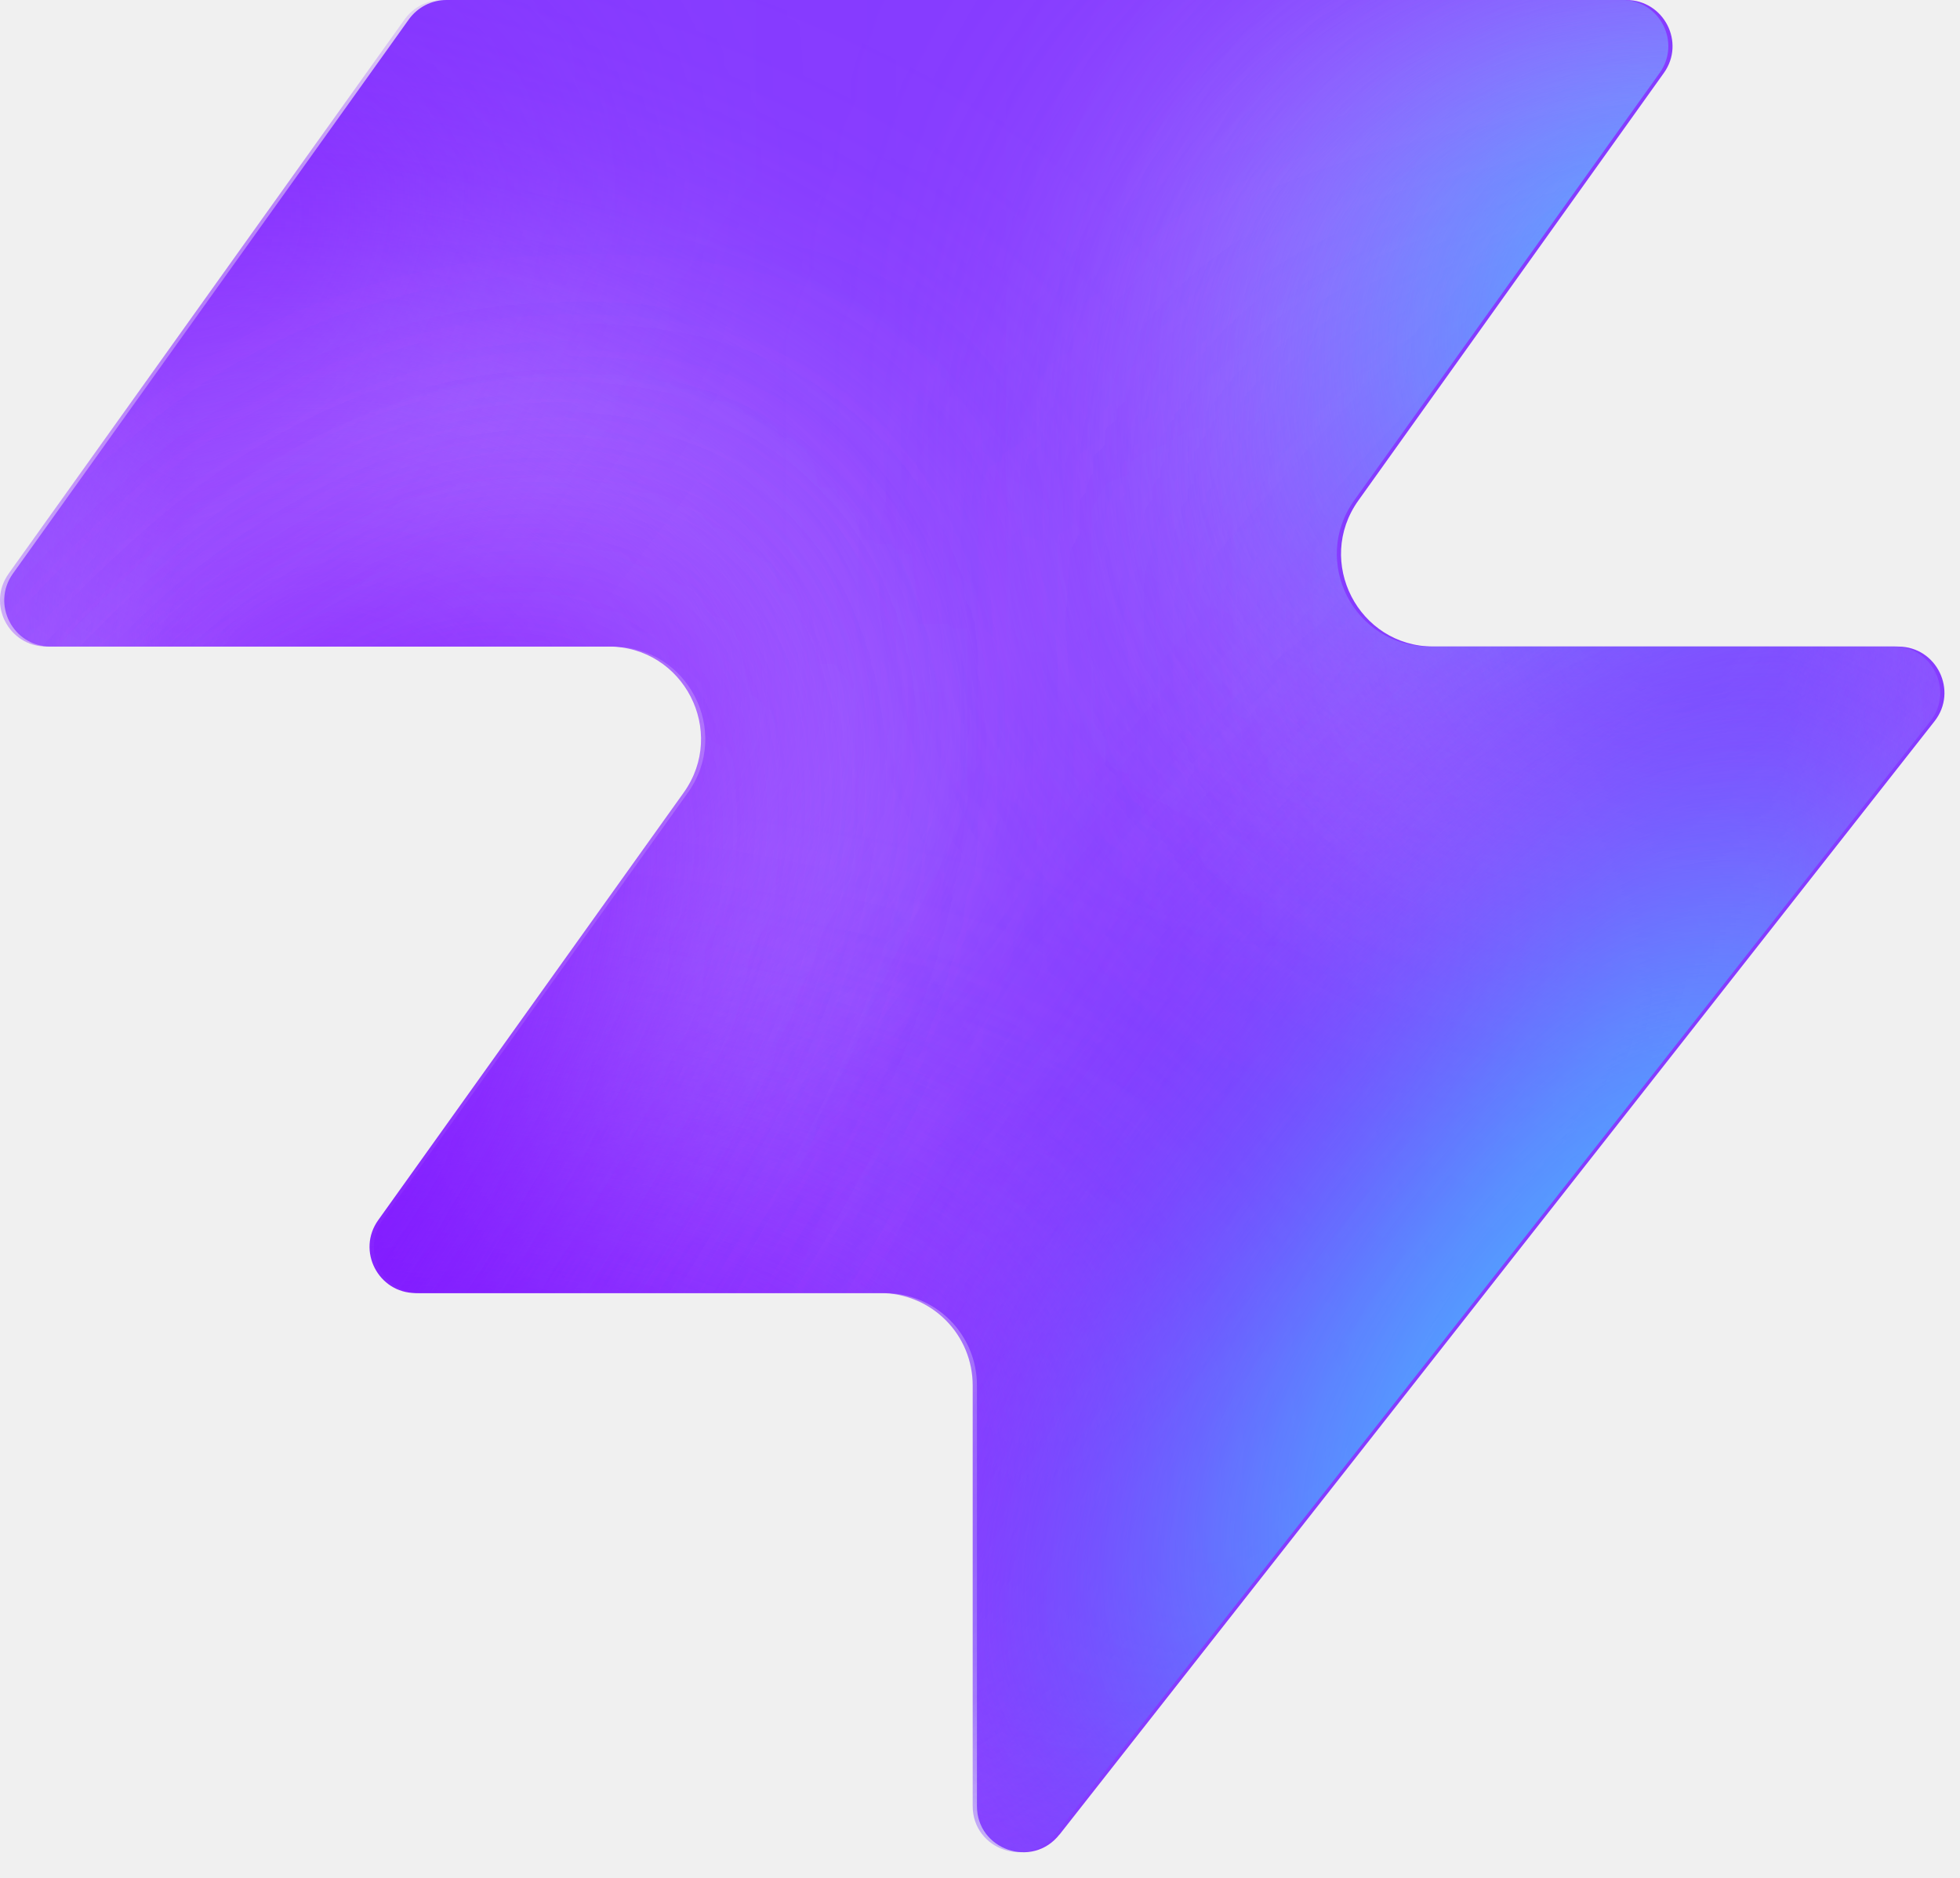
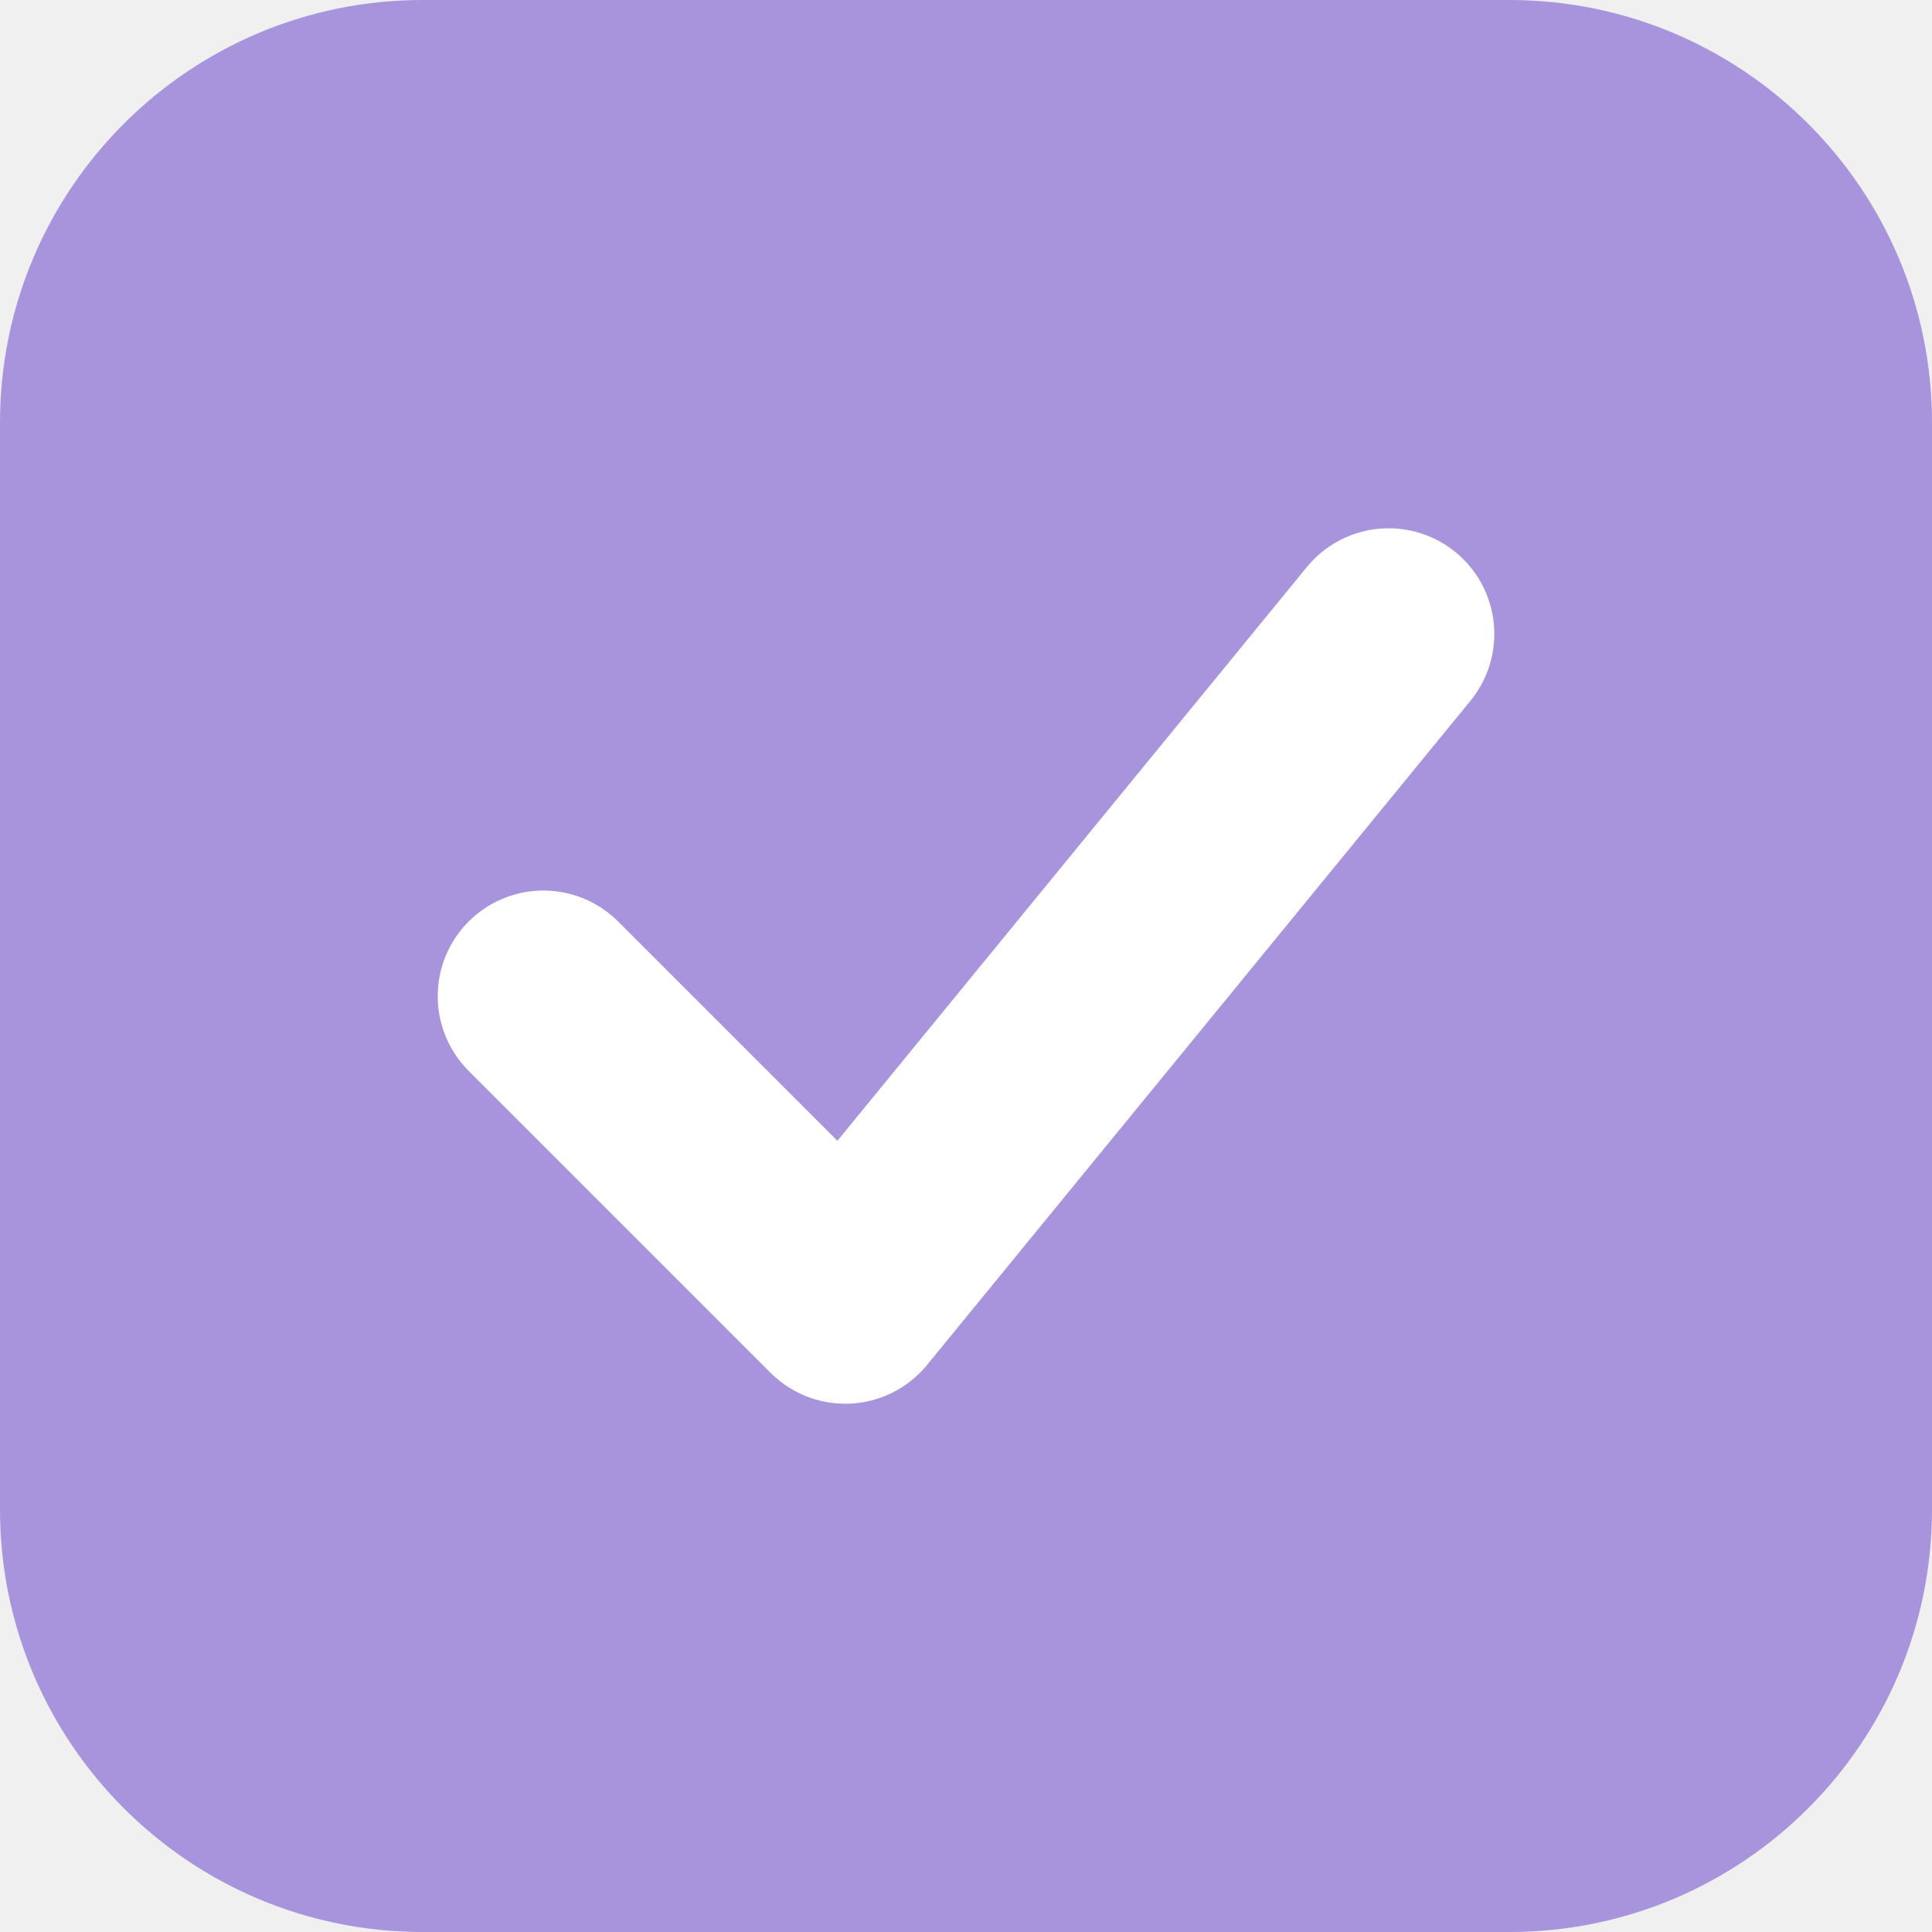
- <svg xmlns="http://www.w3.org/2000/svg" width="48" height="46" fill="none" viewBox="0 0 48 46">
-   <path fill="#863bff" d="M25.946 44.938c-.664.845-2.021.375-2.021-.698V33.937a2.26 2.26 0 0 0-2.262-2.262H10.287c-.92 0-1.456-1.04-.92-1.788l7.48-10.471c1.07-1.497 0-3.578-1.842-3.578H1.237c-.92 0-1.456-1.04-.92-1.788L10.013.474c.214-.297.556-.474.92-.474h28.894c.92 0 1.456 1.04.92 1.788l-7.48 10.471c-1.07 1.498 0 3.579 1.842 3.579h11.377c.943 0 1.473 1.088.89 1.83L25.947 44.94z" style="fill:#863bff;fill:color(display-p3 .525 .23 1);fill-opacity:1" />
-   <mask id="a" width="48" height="46" x="0" y="0" maskUnits="userSpaceOnUse" style="mask-type:alpha">
-     <path fill="#000" d="M25.842 44.938c-.664.844-2.021.375-2.021-.698V33.937a2.26 2.26 0 0 0-2.262-2.262H10.183c-.92 0-1.456-1.04-.92-1.788l7.48-10.471c1.07-1.498 0-3.579-1.842-3.579H1.133c-.92 0-1.456-1.04-.92-1.787L9.91.473c.214-.297.556-.474.92-.474h28.894c.92 0 1.456 1.04.92 1.788l-7.48 10.471c-1.07 1.498 0 3.578 1.842 3.578h11.377c.943 0 1.473 1.088.89 1.832L25.843 44.94z" style="fill:#000;fill-opacity:1" />
-   </mask>
-   <g mask="url(#a)">
-     <g filter="url(#b)">
-       <ellipse cx="5.508" cy="14.704" fill="#ede6ff" rx="5.508" ry="14.704" style="fill:#ede6ff;fill:color(display-p3 .927 .903 1);fill-opacity:1" transform="matrix(.00324 1 1 -.00324 -4.47 31.516)" />
-     </g>
-     <g filter="url(#c)">
-       <ellipse cx="10.399" cy="29.851" fill="#ede6ff" rx="10.399" ry="29.851" style="fill:#ede6ff;fill:color(display-p3 .927 .903 1);fill-opacity:1" transform="matrix(.00324 1 1 -.00324 -39.328 7.883)" />
-     </g>
-     <g filter="url(#d)">
-       <ellipse cx="5.508" cy="30.487" fill="#7e14ff" rx="5.508" ry="30.487" style="fill:#7e14ff;fill:color(display-p3 .492 .077 1);fill-opacity:1" transform="rotate(89.814 -25.913 -14.639)scale(1 -1)" />
-     </g>
-     <g filter="url(#e)">
-       <ellipse cx="5.508" cy="30.599" fill="#7e14ff" rx="5.508" ry="30.599" style="fill:#7e14ff;fill:color(display-p3 .492 .077 1);fill-opacity:1" transform="rotate(89.814 -32.644 -3.334)scale(1 -1)" />
-     </g>
-     <g filter="url(#f)">
-       <ellipse cx="5.508" cy="30.599" fill="#7e14ff" rx="5.508" ry="30.599" style="fill:#7e14ff;fill:color(display-p3 .492 .077 1);fill-opacity:1" transform="matrix(.00324 1 1 -.00324 -34.34 30.47)" />
-     </g>
-     <g filter="url(#g)">
-       <ellipse cx="14.072" cy="22.078" fill="#ede6ff" rx="14.072" ry="22.078" style="fill:#ede6ff;fill:color(display-p3 .927 .903 1);fill-opacity:1" transform="rotate(93.35 24.506 48.493)scale(-1 1)" />
-     </g>
-     <g filter="url(#h)">
-       <ellipse cx="3.47" cy="21.501" fill="#7e14ff" rx="3.47" ry="21.501" style="fill:#7e14ff;fill:color(display-p3 .492 .077 1);fill-opacity:1" transform="rotate(89.009 28.708 47.59)scale(-1 1)" />
-     </g>
-     <g filter="url(#i)">
-       <ellipse cx="3.47" cy="21.501" fill="#7e14ff" rx="3.47" ry="21.501" style="fill:#7e14ff;fill:color(display-p3 .492 .077 1);fill-opacity:1" transform="rotate(89.009 28.708 47.59)scale(-1 1)" />
-     </g>
-     <g filter="url(#j)">
-       <ellipse cx=".387" cy="8.972" fill="#7e14ff" rx="4.407" ry="29.108" style="fill:#7e14ff;fill:color(display-p3 .492 .077 1);fill-opacity:1" transform="rotate(39.51 .387 8.972)" />
-     </g>
-     <g filter="url(#k)">
-       <ellipse cx="47.523" cy="-6.092" fill="#7e14ff" rx="4.407" ry="29.108" style="fill:#7e14ff;fill:color(display-p3 .492 .077 1);fill-opacity:1" transform="rotate(37.892 47.523 -6.092)" />
-     </g>
-     <g filter="url(#l)">
-       <ellipse cx="41.412" cy="6.333" fill="#47bfff" rx="5.971" ry="9.665" style="fill:#47bfff;fill:color(display-p3 .28 .748 1);fill-opacity:1" transform="rotate(37.892 41.412 6.333)" />
-     </g>
-     <g filter="url(#m)">
-       <ellipse cx="-1.879" cy="38.332" fill="#7e14ff" rx="4.407" ry="29.108" style="fill:#7e14ff;fill:color(display-p3 .492 .077 1);fill-opacity:1" transform="rotate(37.892 -1.88 38.332)" />
-     </g>
-     <g filter="url(#n)">
-       <ellipse cx="-1.879" cy="38.332" fill="#7e14ff" rx="4.407" ry="29.108" style="fill:#7e14ff;fill:color(display-p3 .492 .077 1);fill-opacity:1" transform="rotate(37.892 -1.88 38.332)" />
-     </g>
-     <g filter="url(#o)">
-       <ellipse cx="35.651" cy="29.907" fill="#7e14ff" rx="4.407" ry="29.108" style="fill:#7e14ff;fill:color(display-p3 .492 .077 1);fill-opacity:1" transform="rotate(37.892 35.651 29.907)" />
-     </g>
-     <g filter="url(#p)">
-       <ellipse cx="38.418" cy="32.4" fill="#47bfff" rx="5.971" ry="15.297" style="fill:#47bfff;fill:color(display-p3 .28 .748 1);fill-opacity:1" transform="rotate(37.892 38.418 32.4)" />
-     </g>
-   </g>
-   <defs>
-     <filter id="b" width="60.045" height="41.654" x="-19.77" y="16.149" color-interpolation-filters="sRGB" filterUnits="userSpaceOnUse">
-       <feFlood flood-opacity="0" result="BackgroundImageFix" />
-       <feBlend in="SourceGraphic" in2="BackgroundImageFix" result="shape" />
-       <feGaussianBlur result="effect1_foregroundBlur_2002_17158" stdDeviation="7.659" />
-     </filter>
-     <filter id="c" width="90.34" height="51.437" x="-54.613" y="-7.533" color-interpolation-filters="sRGB" filterUnits="userSpaceOnUse">
-       <feFlood flood-opacity="0" result="BackgroundImageFix" />
-       <feBlend in="SourceGraphic" in2="BackgroundImageFix" result="shape" />
-       <feGaussianBlur result="effect1_foregroundBlur_2002_17158" stdDeviation="7.659" />
-     </filter>
-     <filter id="d" width="79.355" height="29.4" x="-49.64" y="2.03" color-interpolation-filters="sRGB" filterUnits="userSpaceOnUse">
-       <feFlood flood-opacity="0" result="BackgroundImageFix" />
-       <feBlend in="SourceGraphic" in2="BackgroundImageFix" result="shape" />
-       <feGaussianBlur result="effect1_foregroundBlur_2002_17158" stdDeviation="4.596" />
-     </filter>
-     <filter id="e" width="79.579" height="29.4" x="-45.045" y="20.029" color-interpolation-filters="sRGB" filterUnits="userSpaceOnUse">
-       <feFlood flood-opacity="0" result="BackgroundImageFix" />
-       <feBlend in="SourceGraphic" in2="BackgroundImageFix" result="shape" />
-       <feGaussianBlur result="effect1_foregroundBlur_2002_17158" stdDeviation="4.596" />
-     </filter>
-     <filter id="f" width="79.579" height="29.4" x="-43.513" y="21.178" color-interpolation-filters="sRGB" filterUnits="userSpaceOnUse">
-       <feFlood flood-opacity="0" result="BackgroundImageFix" />
-       <feBlend in="SourceGraphic" in2="BackgroundImageFix" result="shape" />
-       <feGaussianBlur result="effect1_foregroundBlur_2002_17158" stdDeviation="4.596" />
-     </filter>
-     <filter id="g" width="74.749" height="58.852" x="15.756" y="-17.901" color-interpolation-filters="sRGB" filterUnits="userSpaceOnUse">
-       <feFlood flood-opacity="0" result="BackgroundImageFix" />
-       <feBlend in="SourceGraphic" in2="BackgroundImageFix" result="shape" />
-       <feGaussianBlur result="effect1_foregroundBlur_2002_17158" stdDeviation="7.659" />
-     </filter>
-     <filter id="h" width="61.377" height="25.362" x="23.548" y="2.284" color-interpolation-filters="sRGB" filterUnits="userSpaceOnUse">
-       <feFlood flood-opacity="0" result="BackgroundImageFix" />
-       <feBlend in="SourceGraphic" in2="BackgroundImageFix" result="shape" />
-       <feGaussianBlur result="effect1_foregroundBlur_2002_17158" stdDeviation="4.596" />
-     </filter>
-     <filter id="i" width="61.377" height="25.362" x="23.548" y="2.284" color-interpolation-filters="sRGB" filterUnits="userSpaceOnUse">
-       <feFlood flood-opacity="0" result="BackgroundImageFix" />
-       <feBlend in="SourceGraphic" in2="BackgroundImageFix" result="shape" />
-       <feGaussianBlur result="effect1_foregroundBlur_2002_17158" stdDeviation="4.596" />
-     </filter>
-     <filter id="j" width="56.045" height="63.649" x="-27.636" y="-22.853" color-interpolation-filters="sRGB" filterUnits="userSpaceOnUse">
-       <feFlood flood-opacity="0" result="BackgroundImageFix" />
-       <feBlend in="SourceGraphic" in2="BackgroundImageFix" result="shape" />
-       <feGaussianBlur result="effect1_foregroundBlur_2002_17158" stdDeviation="4.596" />
-     </filter>
-     <filter id="k" width="54.814" height="64.646" x="20.116" y="-38.415" color-interpolation-filters="sRGB" filterUnits="userSpaceOnUse">
-       <feFlood flood-opacity="0" result="BackgroundImageFix" />
-       <feBlend in="SourceGraphic" in2="BackgroundImageFix" result="shape" />
-       <feGaussianBlur result="effect1_foregroundBlur_2002_17158" stdDeviation="4.596" />
-     </filter>
-     <filter id="l" width="33.541" height="35.313" x="24.641" y="-11.323" color-interpolation-filters="sRGB" filterUnits="userSpaceOnUse">
-       <feFlood flood-opacity="0" result="BackgroundImageFix" />
-       <feBlend in="SourceGraphic" in2="BackgroundImageFix" result="shape" />
-       <feGaussianBlur result="effect1_foregroundBlur_2002_17158" stdDeviation="4.596" />
-     </filter>
-     <filter id="m" width="54.814" height="64.646" x="-29.286" y="6.009" color-interpolation-filters="sRGB" filterUnits="userSpaceOnUse">
-       <feFlood flood-opacity="0" result="BackgroundImageFix" />
-       <feBlend in="SourceGraphic" in2="BackgroundImageFix" result="shape" />
-       <feGaussianBlur result="effect1_foregroundBlur_2002_17158" stdDeviation="4.596" />
-     </filter>
-     <filter id="n" width="54.814" height="64.646" x="-29.286" y="6.009" color-interpolation-filters="sRGB" filterUnits="userSpaceOnUse">
-       <feFlood flood-opacity="0" result="BackgroundImageFix" />
-       <feBlend in="SourceGraphic" in2="BackgroundImageFix" result="shape" />
-       <feGaussianBlur result="effect1_foregroundBlur_2002_17158" stdDeviation="4.596" />
-     </filter>
-     <filter id="o" width="54.814" height="64.646" x="8.244" y="-2.416" color-interpolation-filters="sRGB" filterUnits="userSpaceOnUse">
-       <feFlood flood-opacity="0" result="BackgroundImageFix" />
-       <feBlend in="SourceGraphic" in2="BackgroundImageFix" result="shape" />
-       <feGaussianBlur result="effect1_foregroundBlur_2002_17158" stdDeviation="4.596" />
-     </filter>
-     <filter id="p" width="39.409" height="43.623" x="18.713" y="10.588" color-interpolation-filters="sRGB" filterUnits="userSpaceOnUse">
-       <feFlood flood-opacity="0" result="BackgroundImageFix" />
-       <feBlend in="SourceGraphic" in2="BackgroundImageFix" result="shape" />
-       <feGaussianBlur result="effect1_foregroundBlur_2002_17158" stdDeviation="4.596" />
-     </filter>
-   </defs>
+ <svg xmlns="http://www.w3.org/2000/svg" viewBox="0 0 32 32">
+   <rect width="32" height="32" rx="7" fill="#a893dd" />
+   <path d="M9 16.5l5 5 9-11" fill="none" stroke="#fff" stroke-width="3.5" stroke-linecap="round" stroke-linejoin="round" />
</svg>
